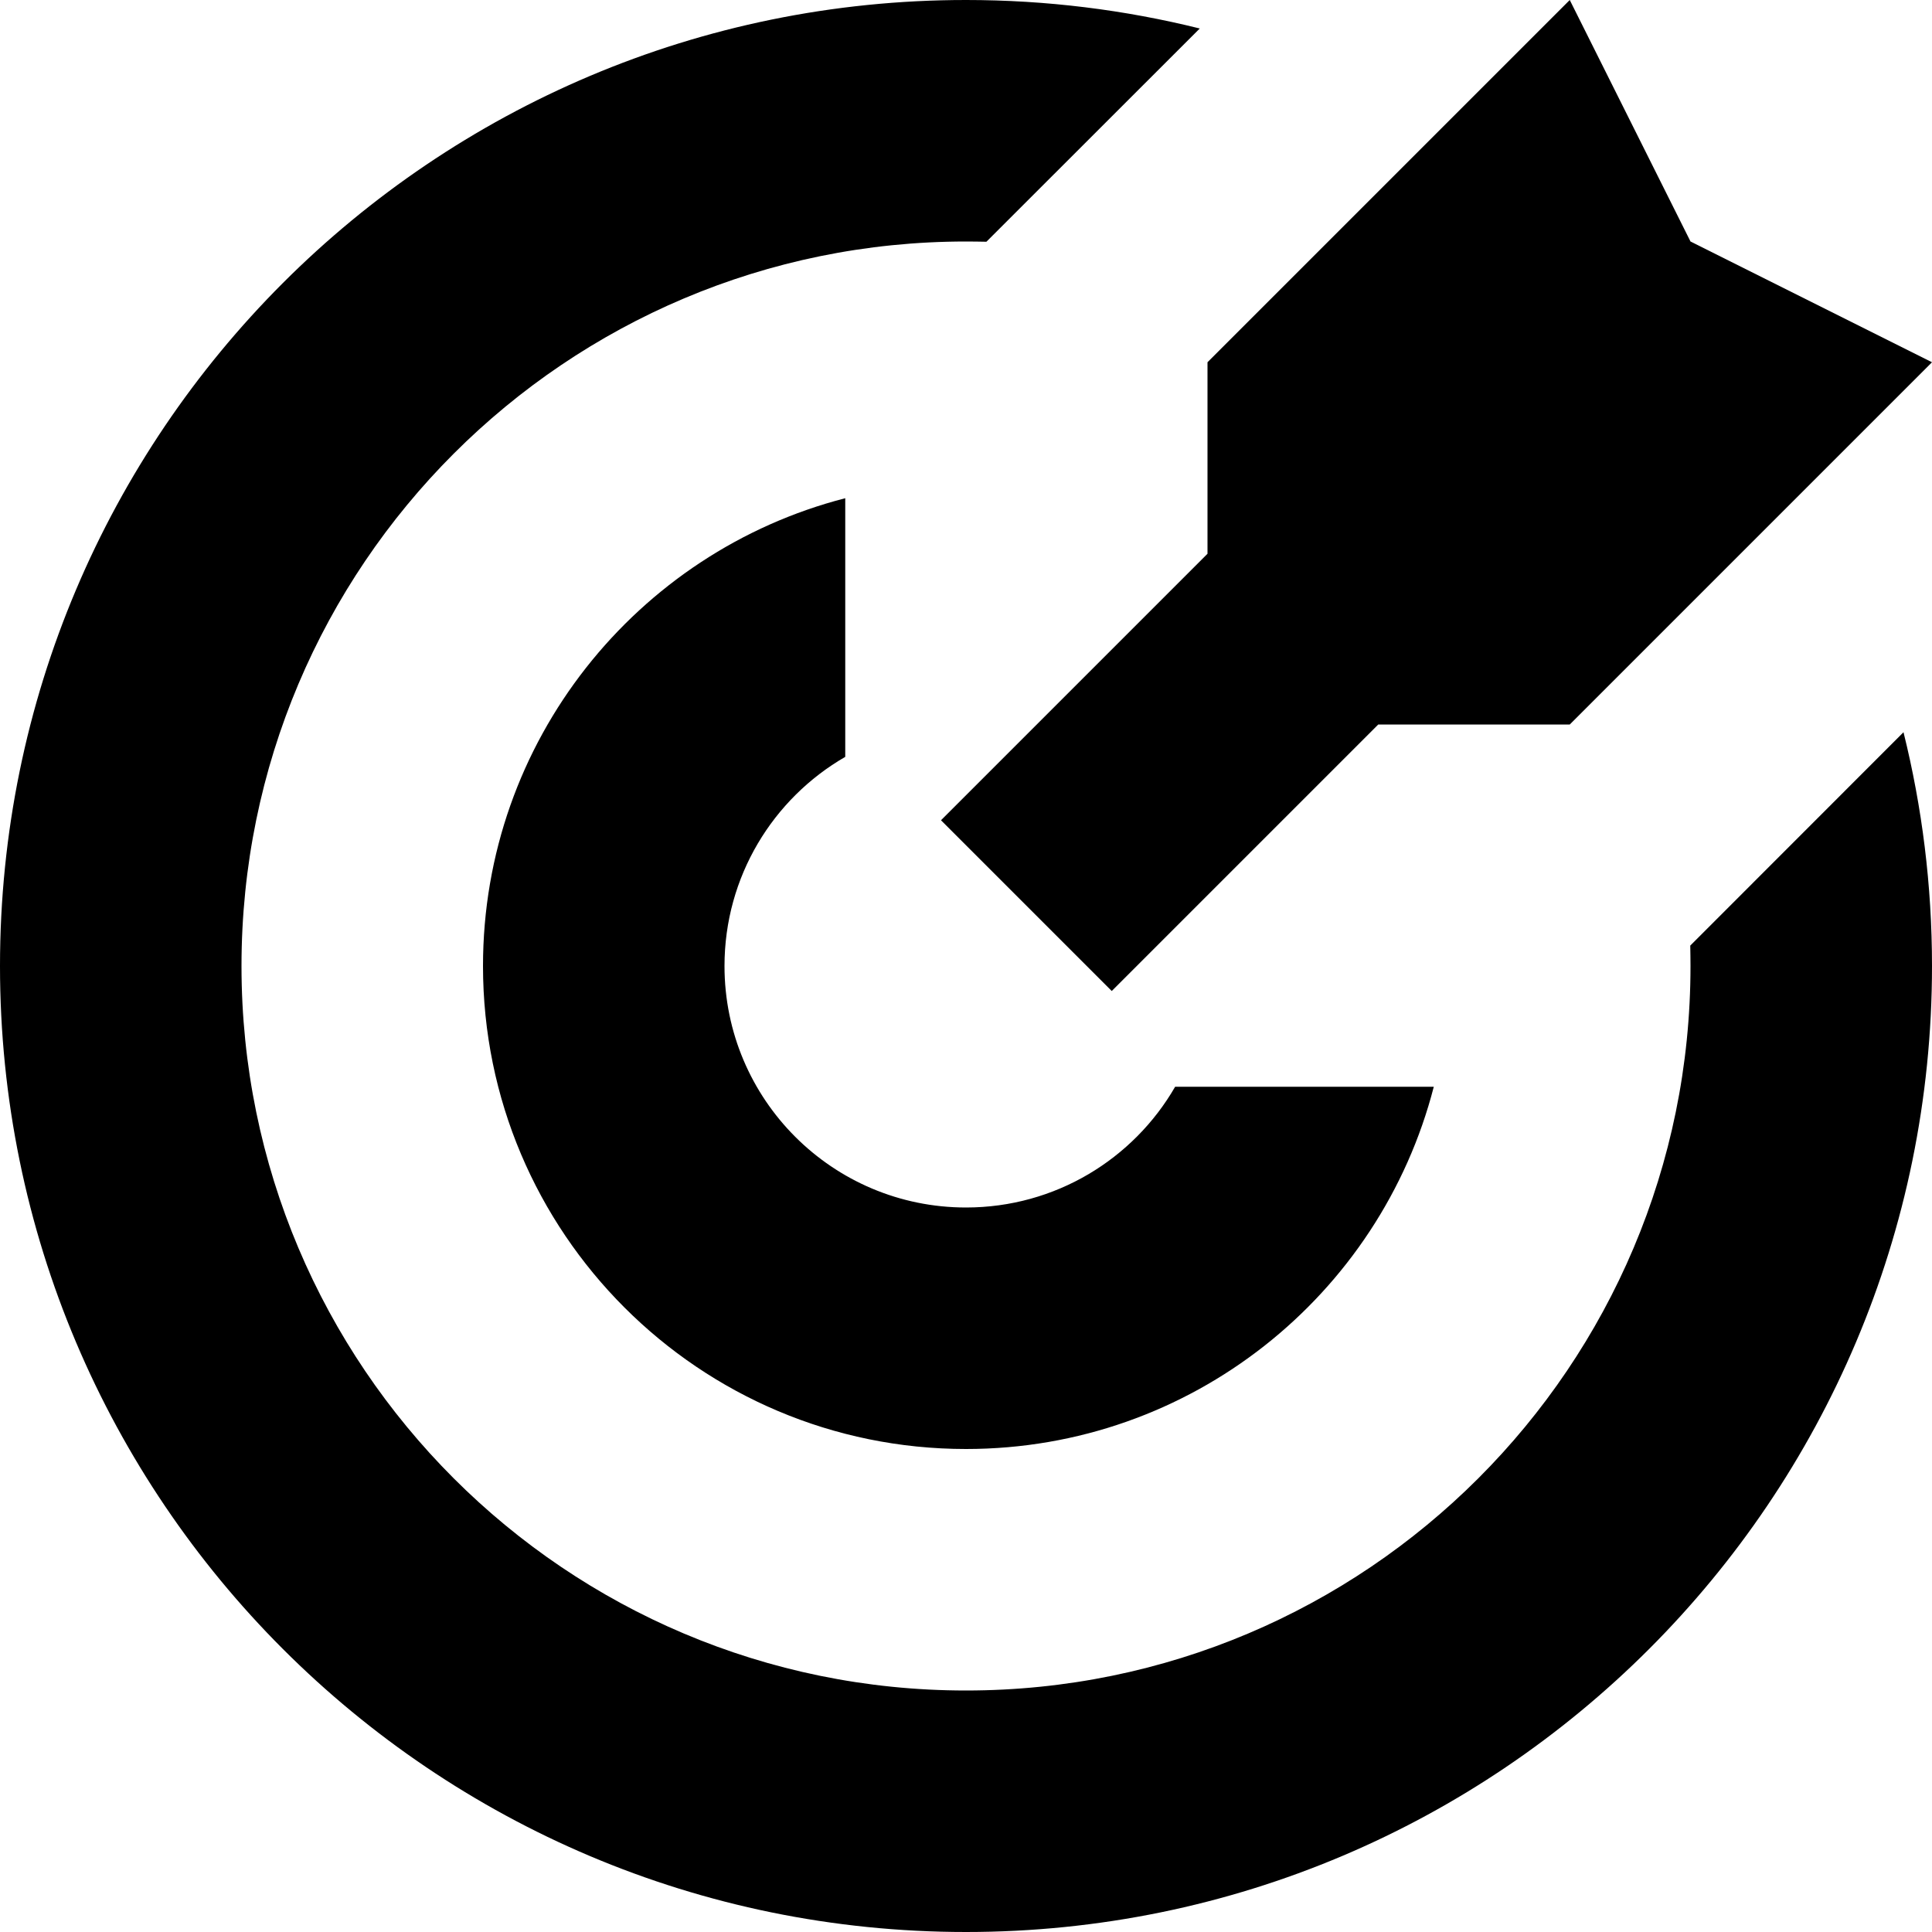
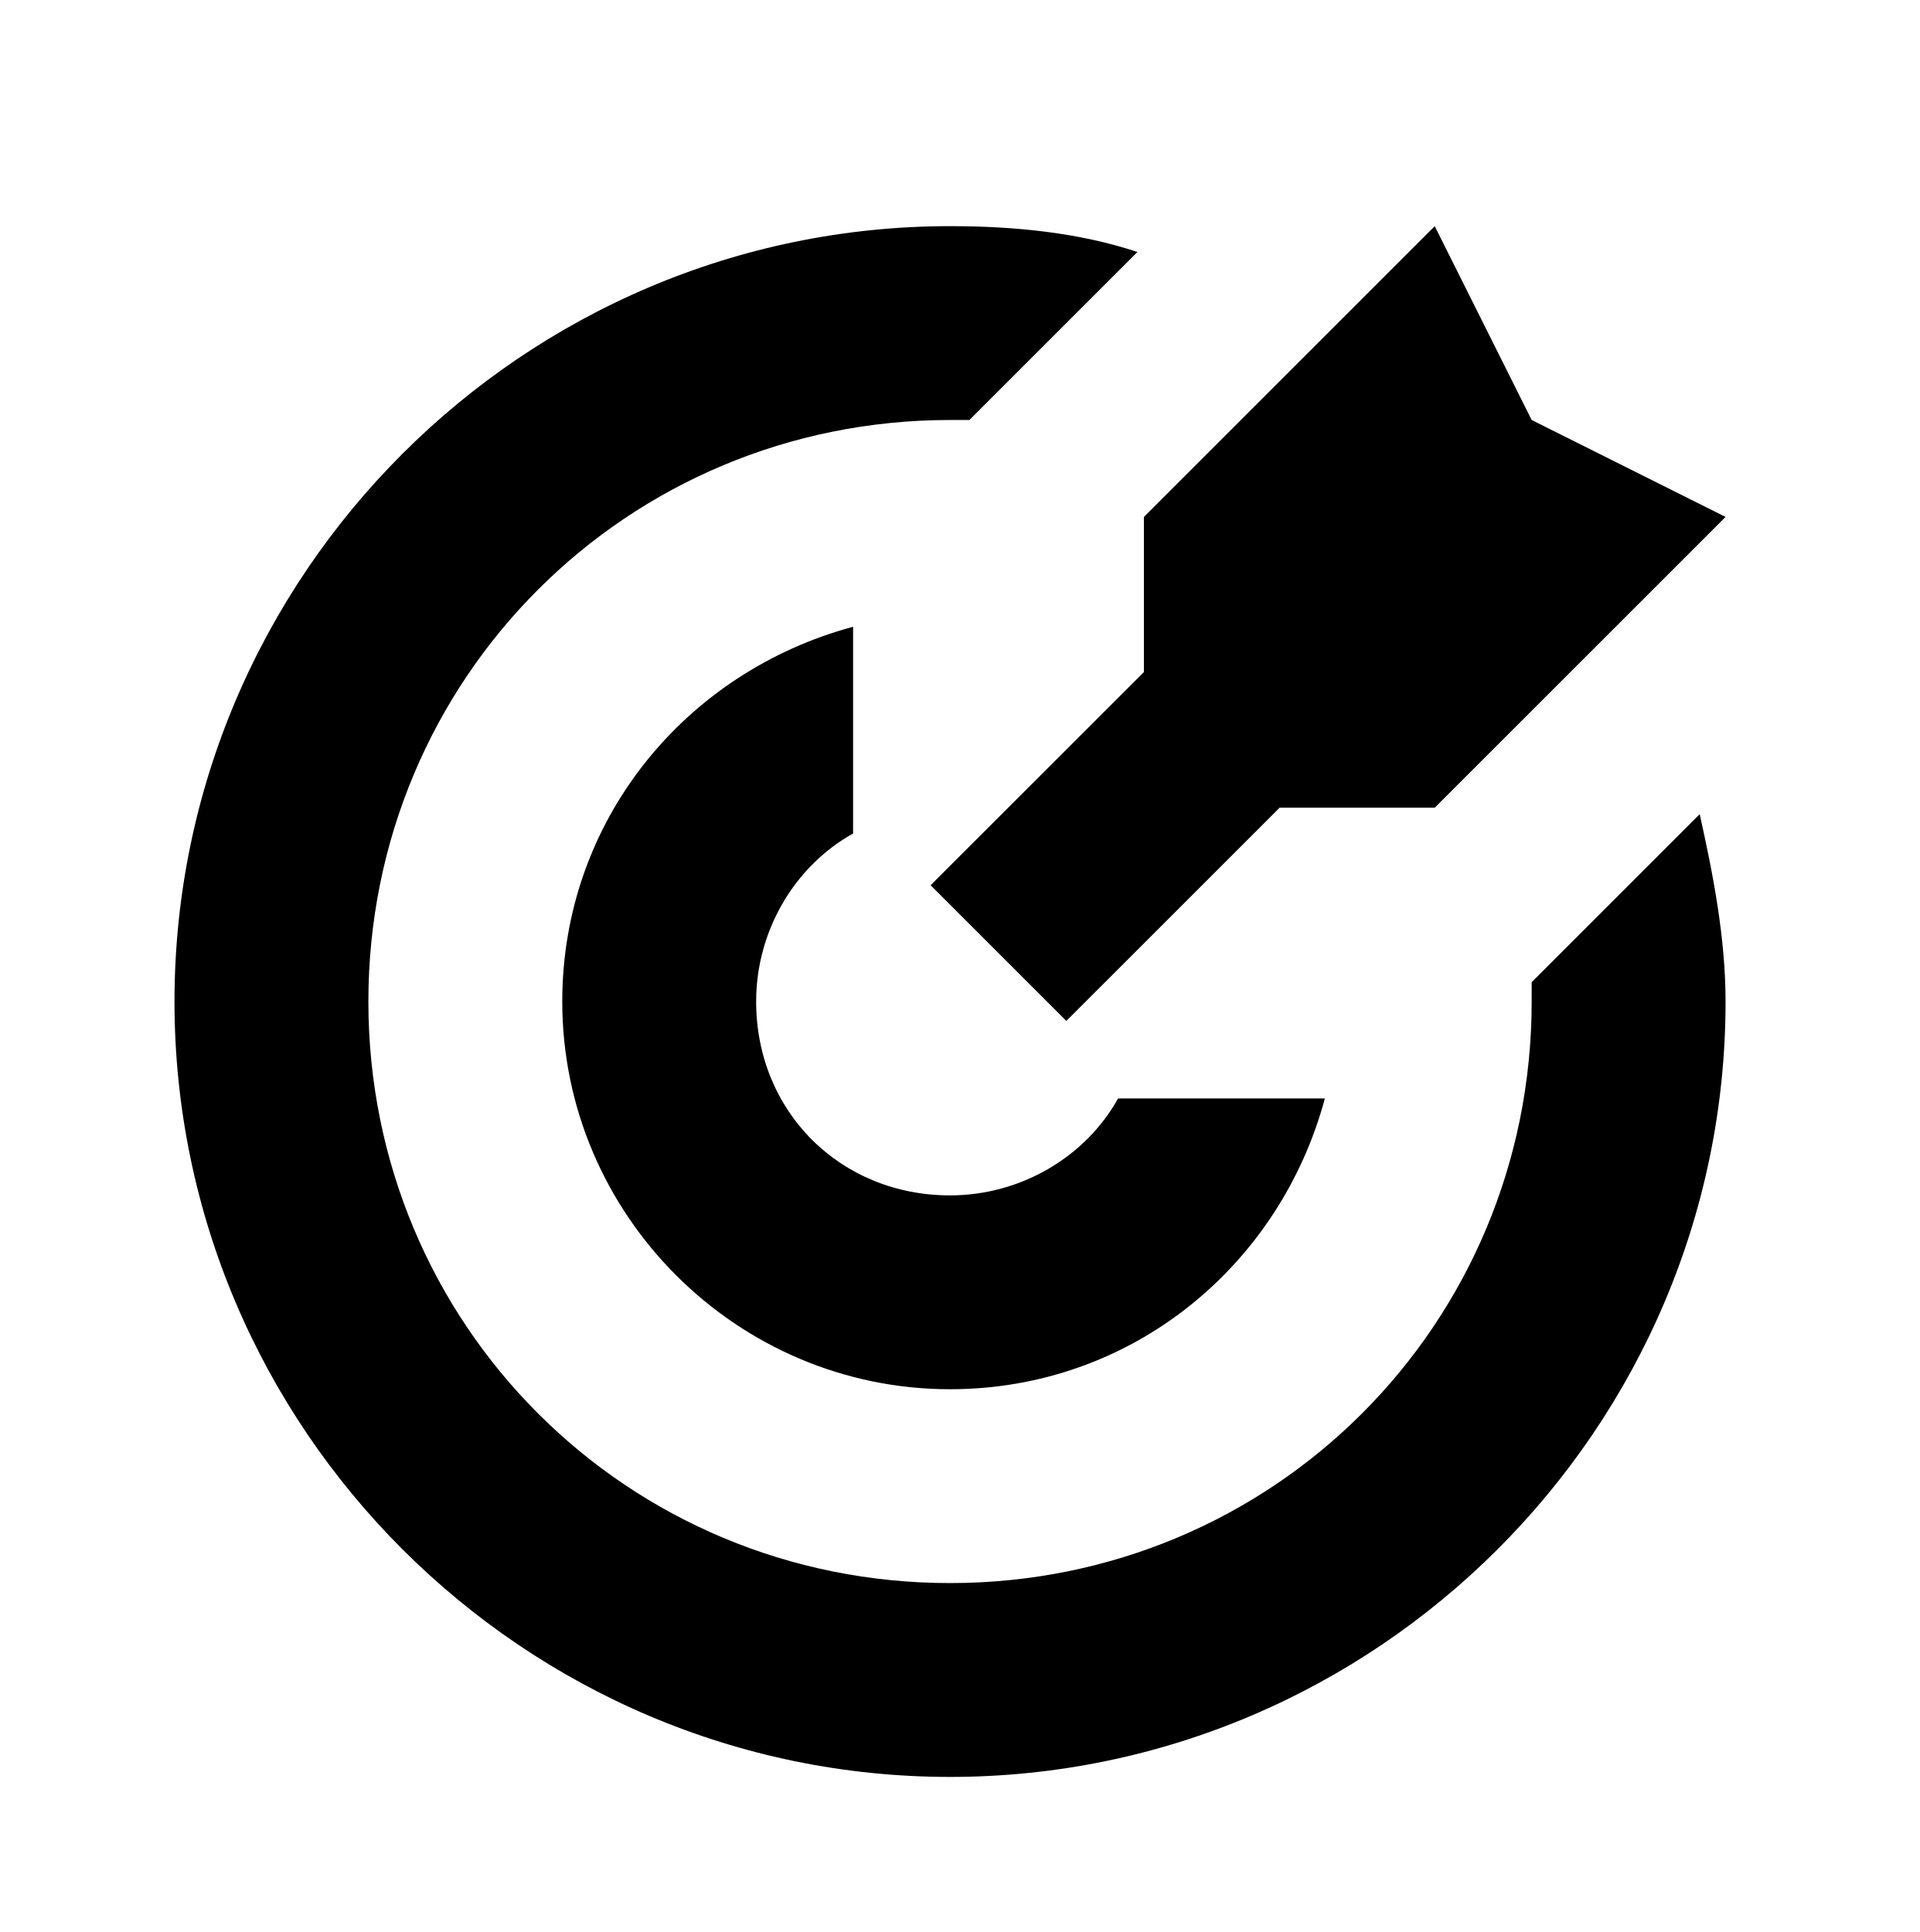
- <svg xmlns="http://www.w3.org/2000/svg" width="800px" height="800px" viewBox="0 0 16 16" fill="none">
-   <path d="M8.169 2.002C8.113 2.001 8.057 2 8 2C4.686 2 2 4.686 2 8C2 11.314 4.686 14 8 14C11.314 14 14 11.314 14 8C14 7.943 13.999 7.887 13.998 7.831L15.764 6.064C15.918 6.684 16 7.332 16 8C16 12.418 12.418 16 8 16C3.582 16 0 12.418 0 8C0 3.582 3.582 0 8 0C8.668 0 9.316 0.082 9.936 0.236L8.169 2.002Z" fill="#000000" />
-   <path d="M4 8C4 6.136 5.275 4.57 7 4.126V6.268C6.402 6.613 6 7.26 6 8C6 9.105 6.895 10 8 10C8.74 10 9.387 9.598 9.732 9H11.874C11.43 10.725 9.864 12 8 12C5.791 12 4 10.209 4 8Z" fill="#000000" />
-   <path d="M14 2L13 0L10 3V4.586L7.793 6.793L9.207 8.207L11.414 6H13L16 3L14 2Z" fill="#000000" />
+ <svg xmlns="http://www.w3.org/2000/svg" version="1.1" id="Layer_1" x="0px" y="0px" viewBox="0 0 29.7 29.9" style="enable-background:new 0 0 29.7 29.9;" xml:space="preserve">
+   <g>
+     <path d="M15,6.5c-0.1,0-0.2,0-0.3,0c-5,0-9,4-9,9c0,5,4,9,9,9c5,0,9-4,9-9c0-0.1,0-0.2,0-0.3l2.6-2.6c0.2,0.9,0.4,1.9,0.4,2.9   c0,6.6-5.4,12-12,12c-6.6,0-12-5.4-12-12c0-6.6,5.4-12,12-12c1,0,2,0.1,2.9,0.4L15,6.5z" />
+     <path d="M8.7,15.5c0-2.8,1.9-5.1,4.5-5.8v3.2c-0.9,0.5-1.5,1.5-1.5,2.6c0,1.7,1.3,3,3,3c1.1,0,2.1-0.6,2.6-1.5h3.2   c-0.7,2.6-3,4.5-5.8,4.5C11.4,21.5,8.7,18.8,8.7,15.5z" />
+     <path d="M23.7,6.5l-1.5-3L17.7,8v2.4l-3.3,3.3l2.1,2.1l3.3-3.3h2.4L26.7,8L23.7,6.5z" />
+   </g>
</svg>
